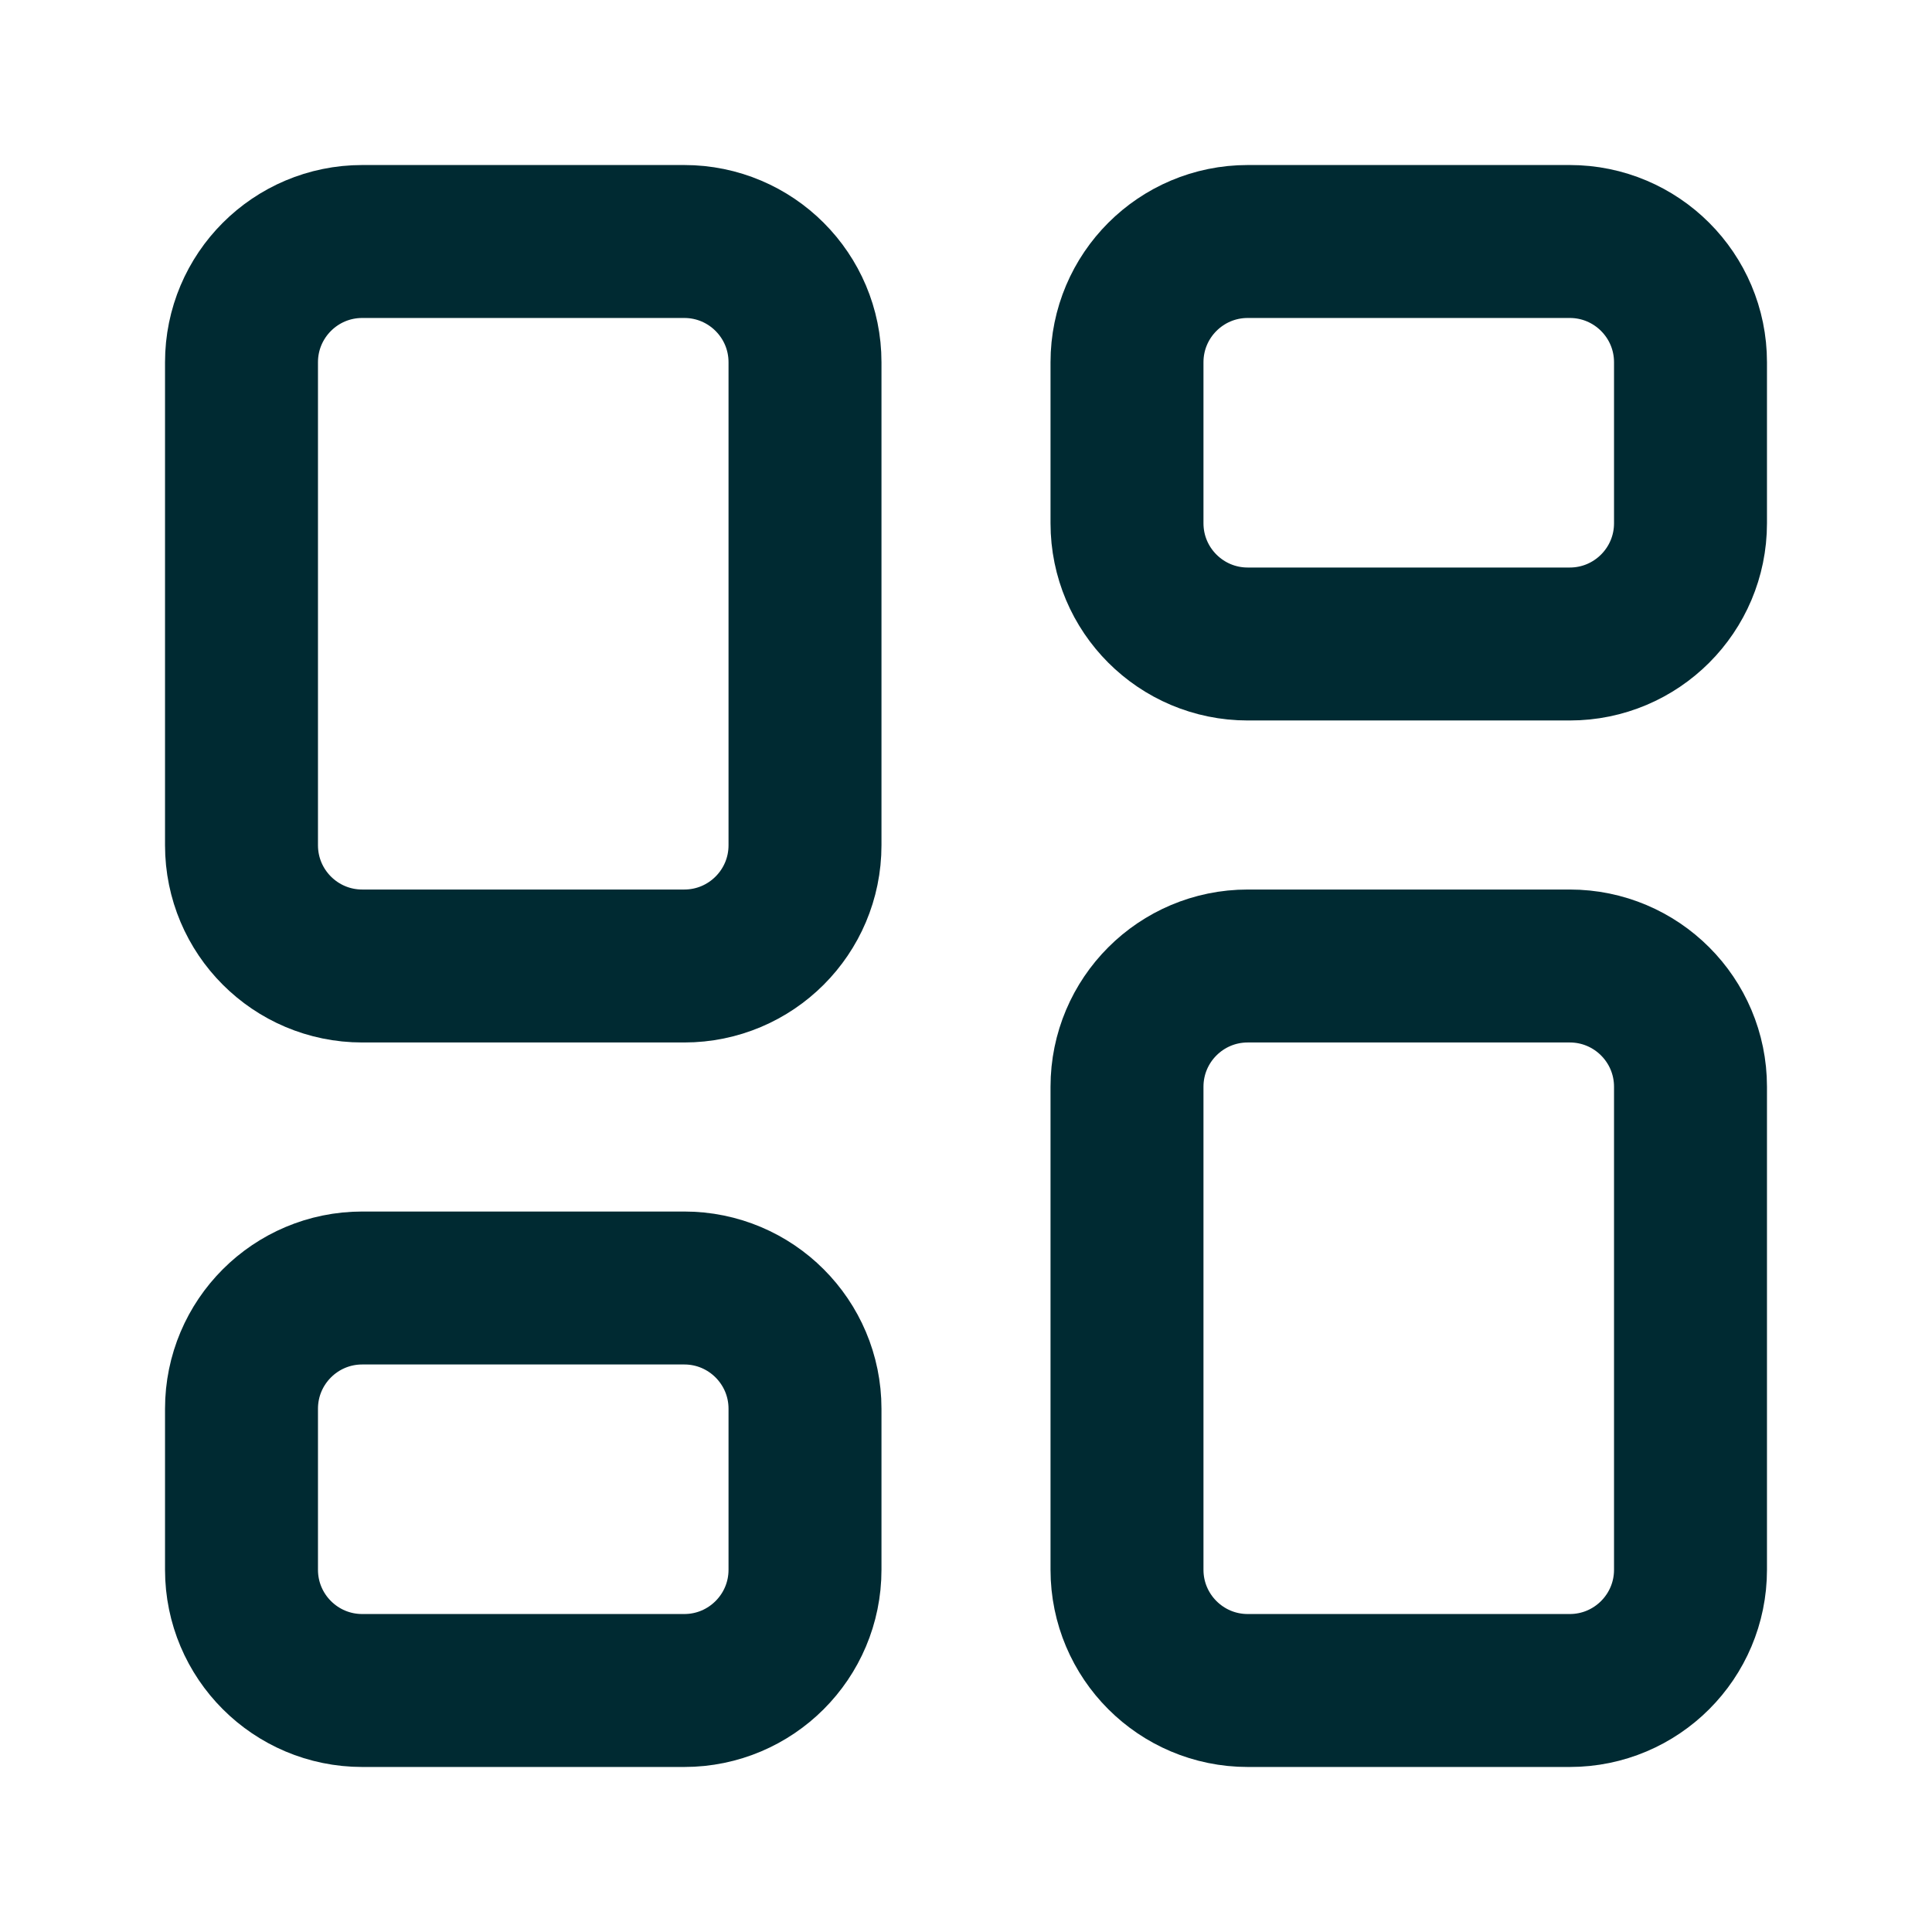
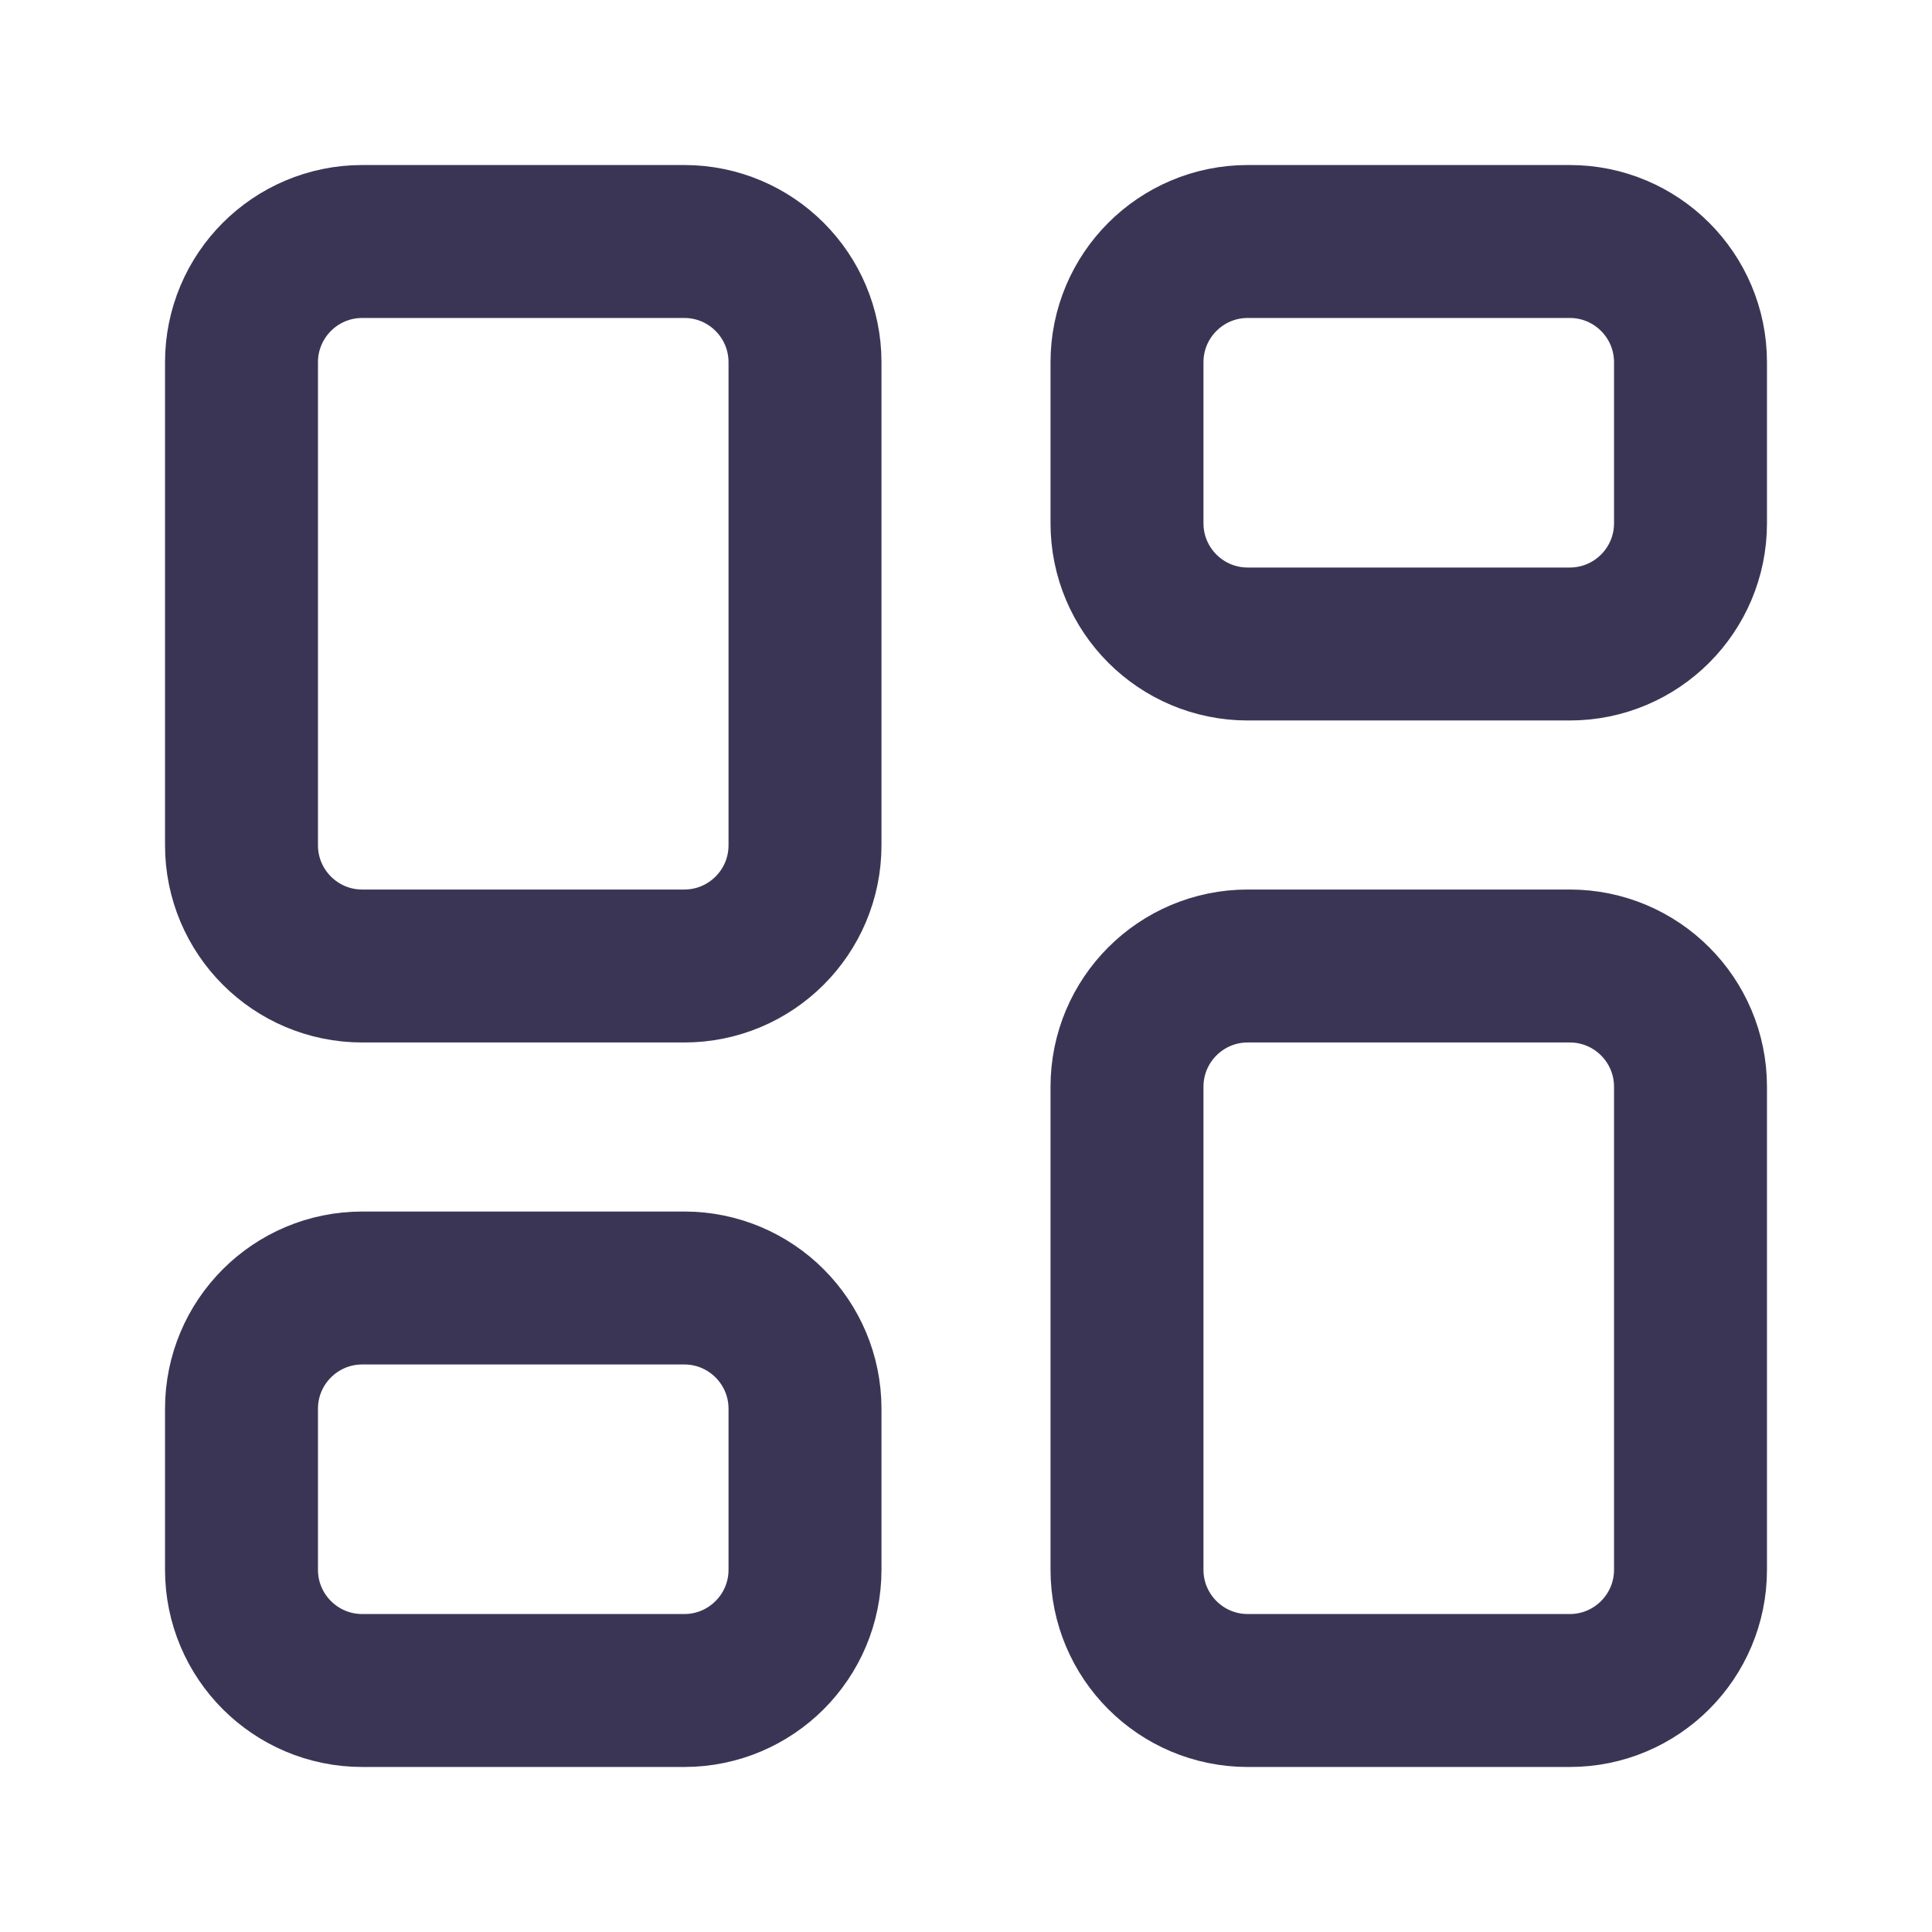
- <svg xmlns="http://www.w3.org/2000/svg" width="24" height="24" viewBox="0 0 24 24" fill="none" stroke="#002a32" stroke-width="1.9" stroke-linecap="round" stroke-linejoin="round">
+ <svg xmlns="http://www.w3.org/2000/svg" width="24" height="24" viewBox="0 0 24 24" fill="none" stroke="#3b3555" stroke-width="1.9" stroke-linecap="round" stroke-linejoin="round">
  <rect x="3" y="3" width="7" height="9" rx="1.5" />
  <rect x="14" y="3" width="7" height="5" rx="1.5" />
  <rect x="14" y="12" width="7" height="9" rx="1.5" />
  <rect x="3" y="16" width="7" height="5" rx="1.5" />
</svg>
